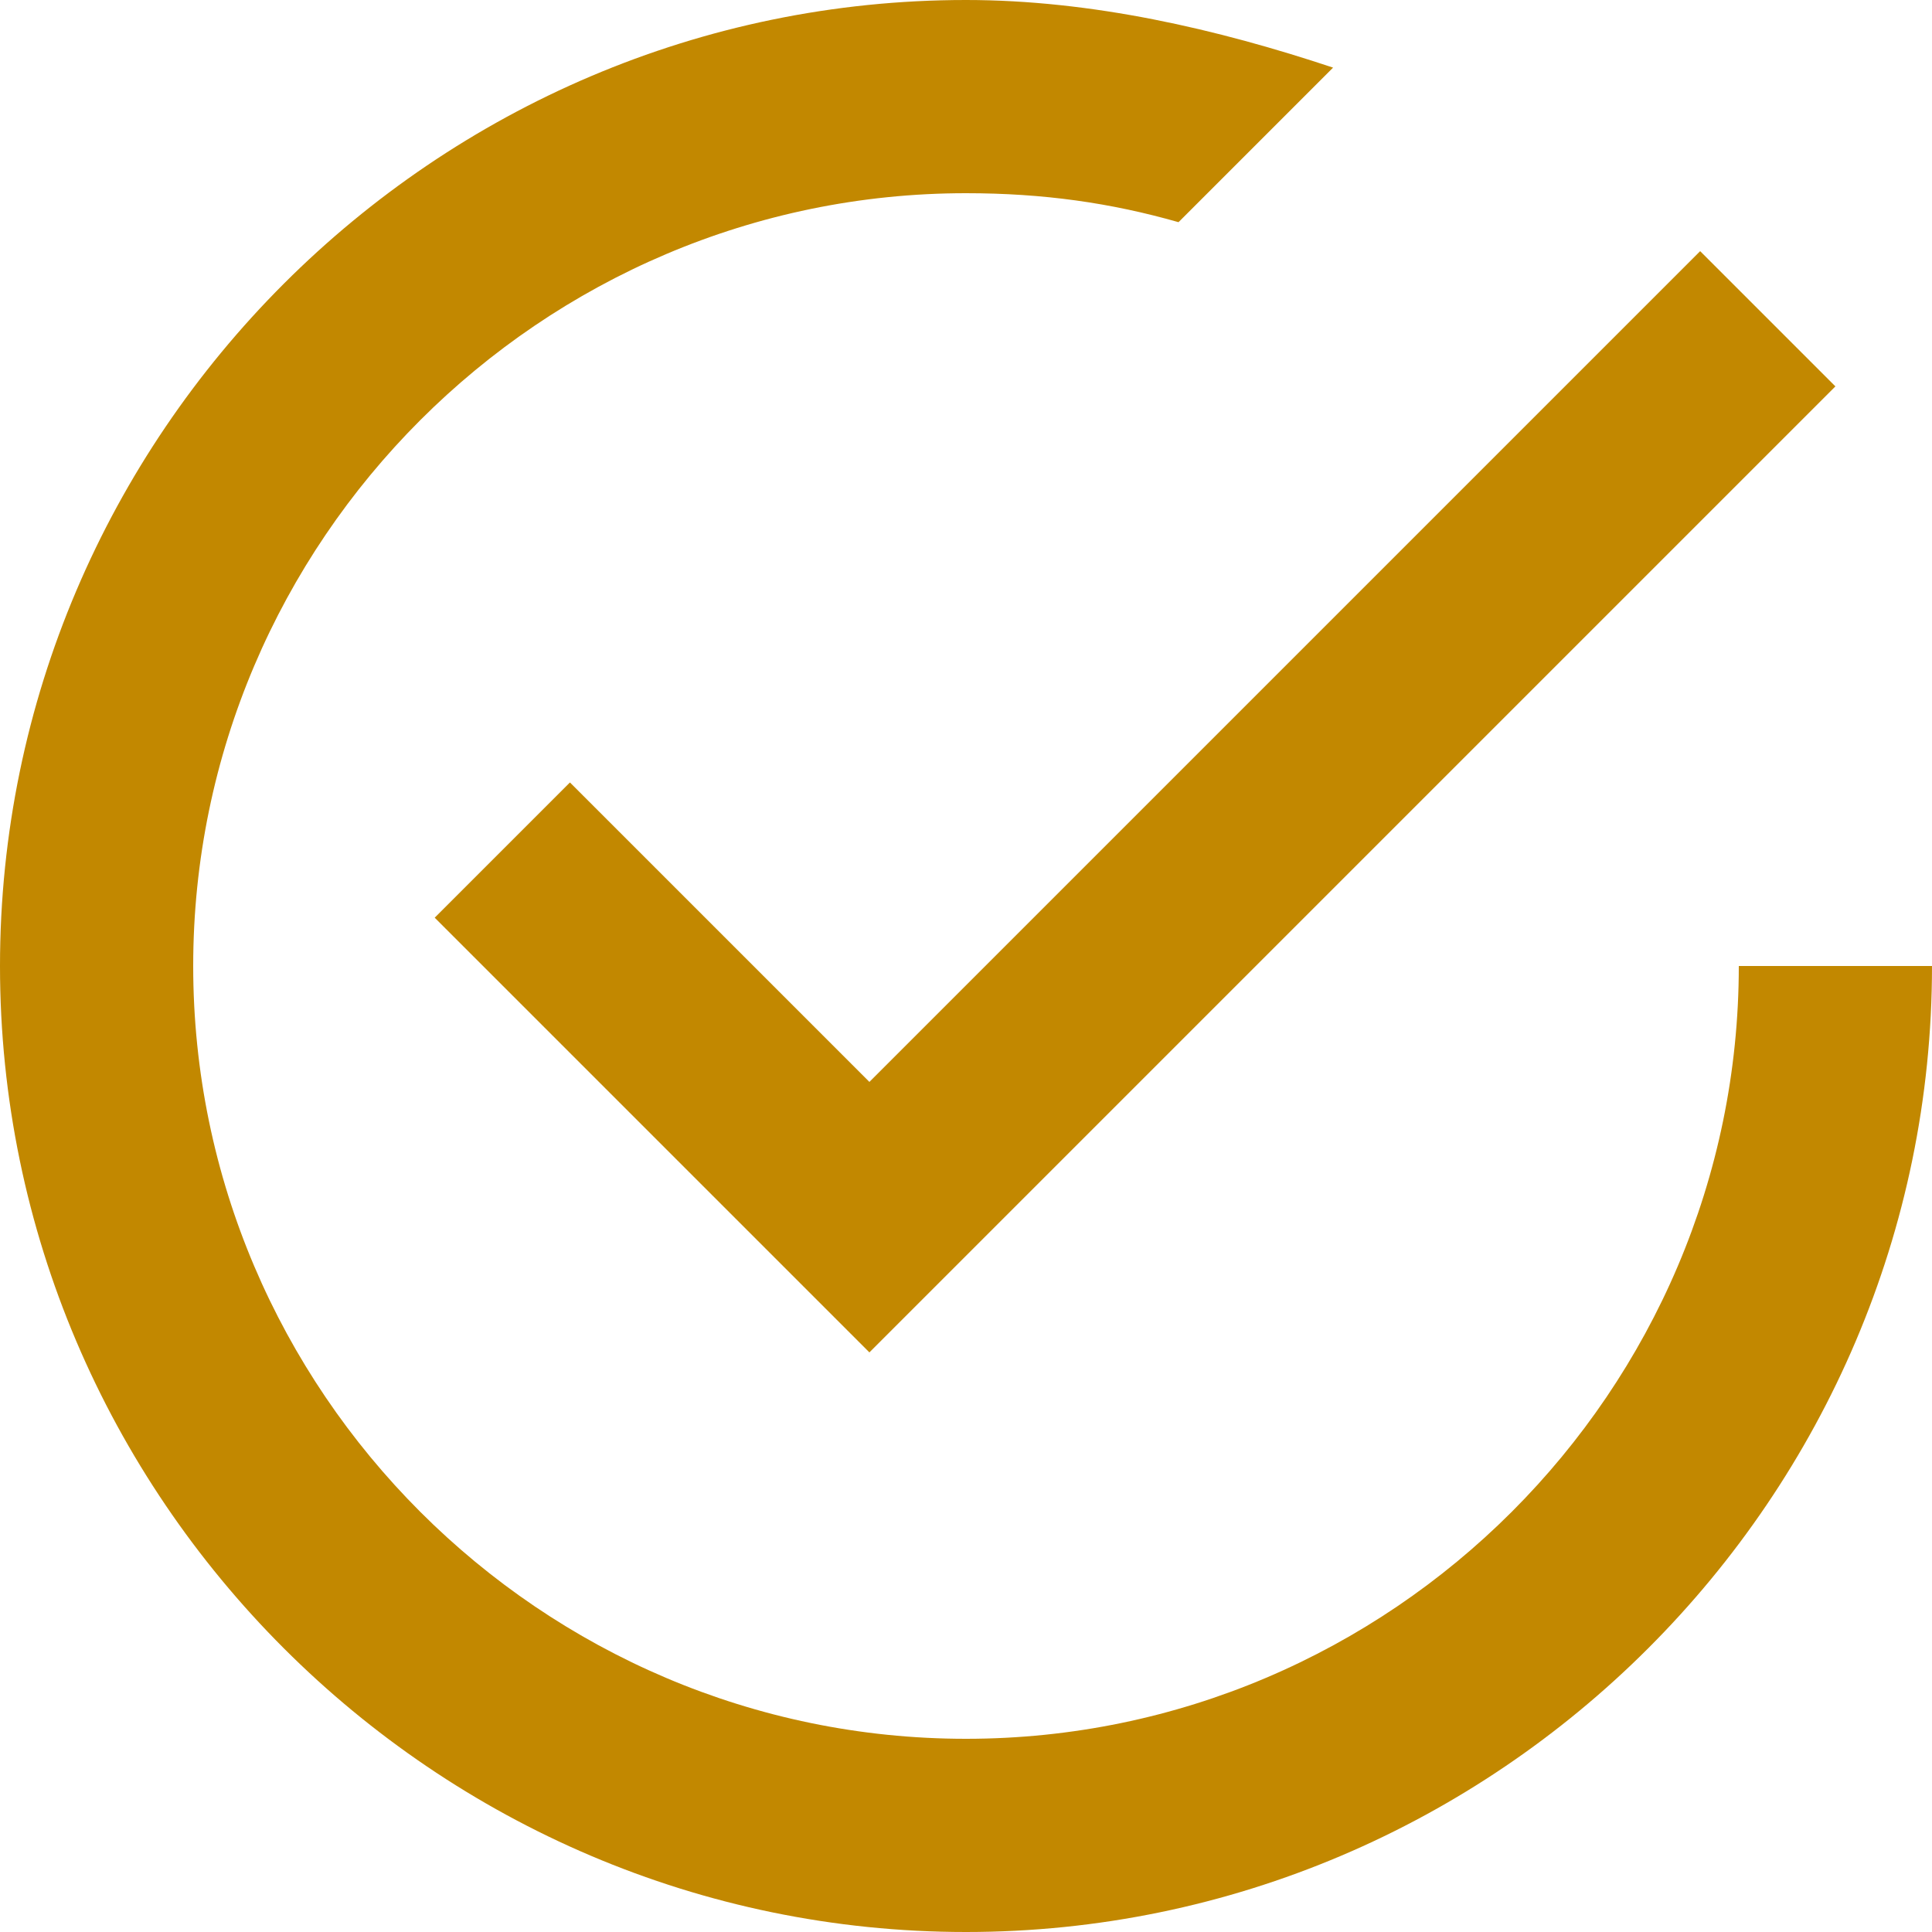
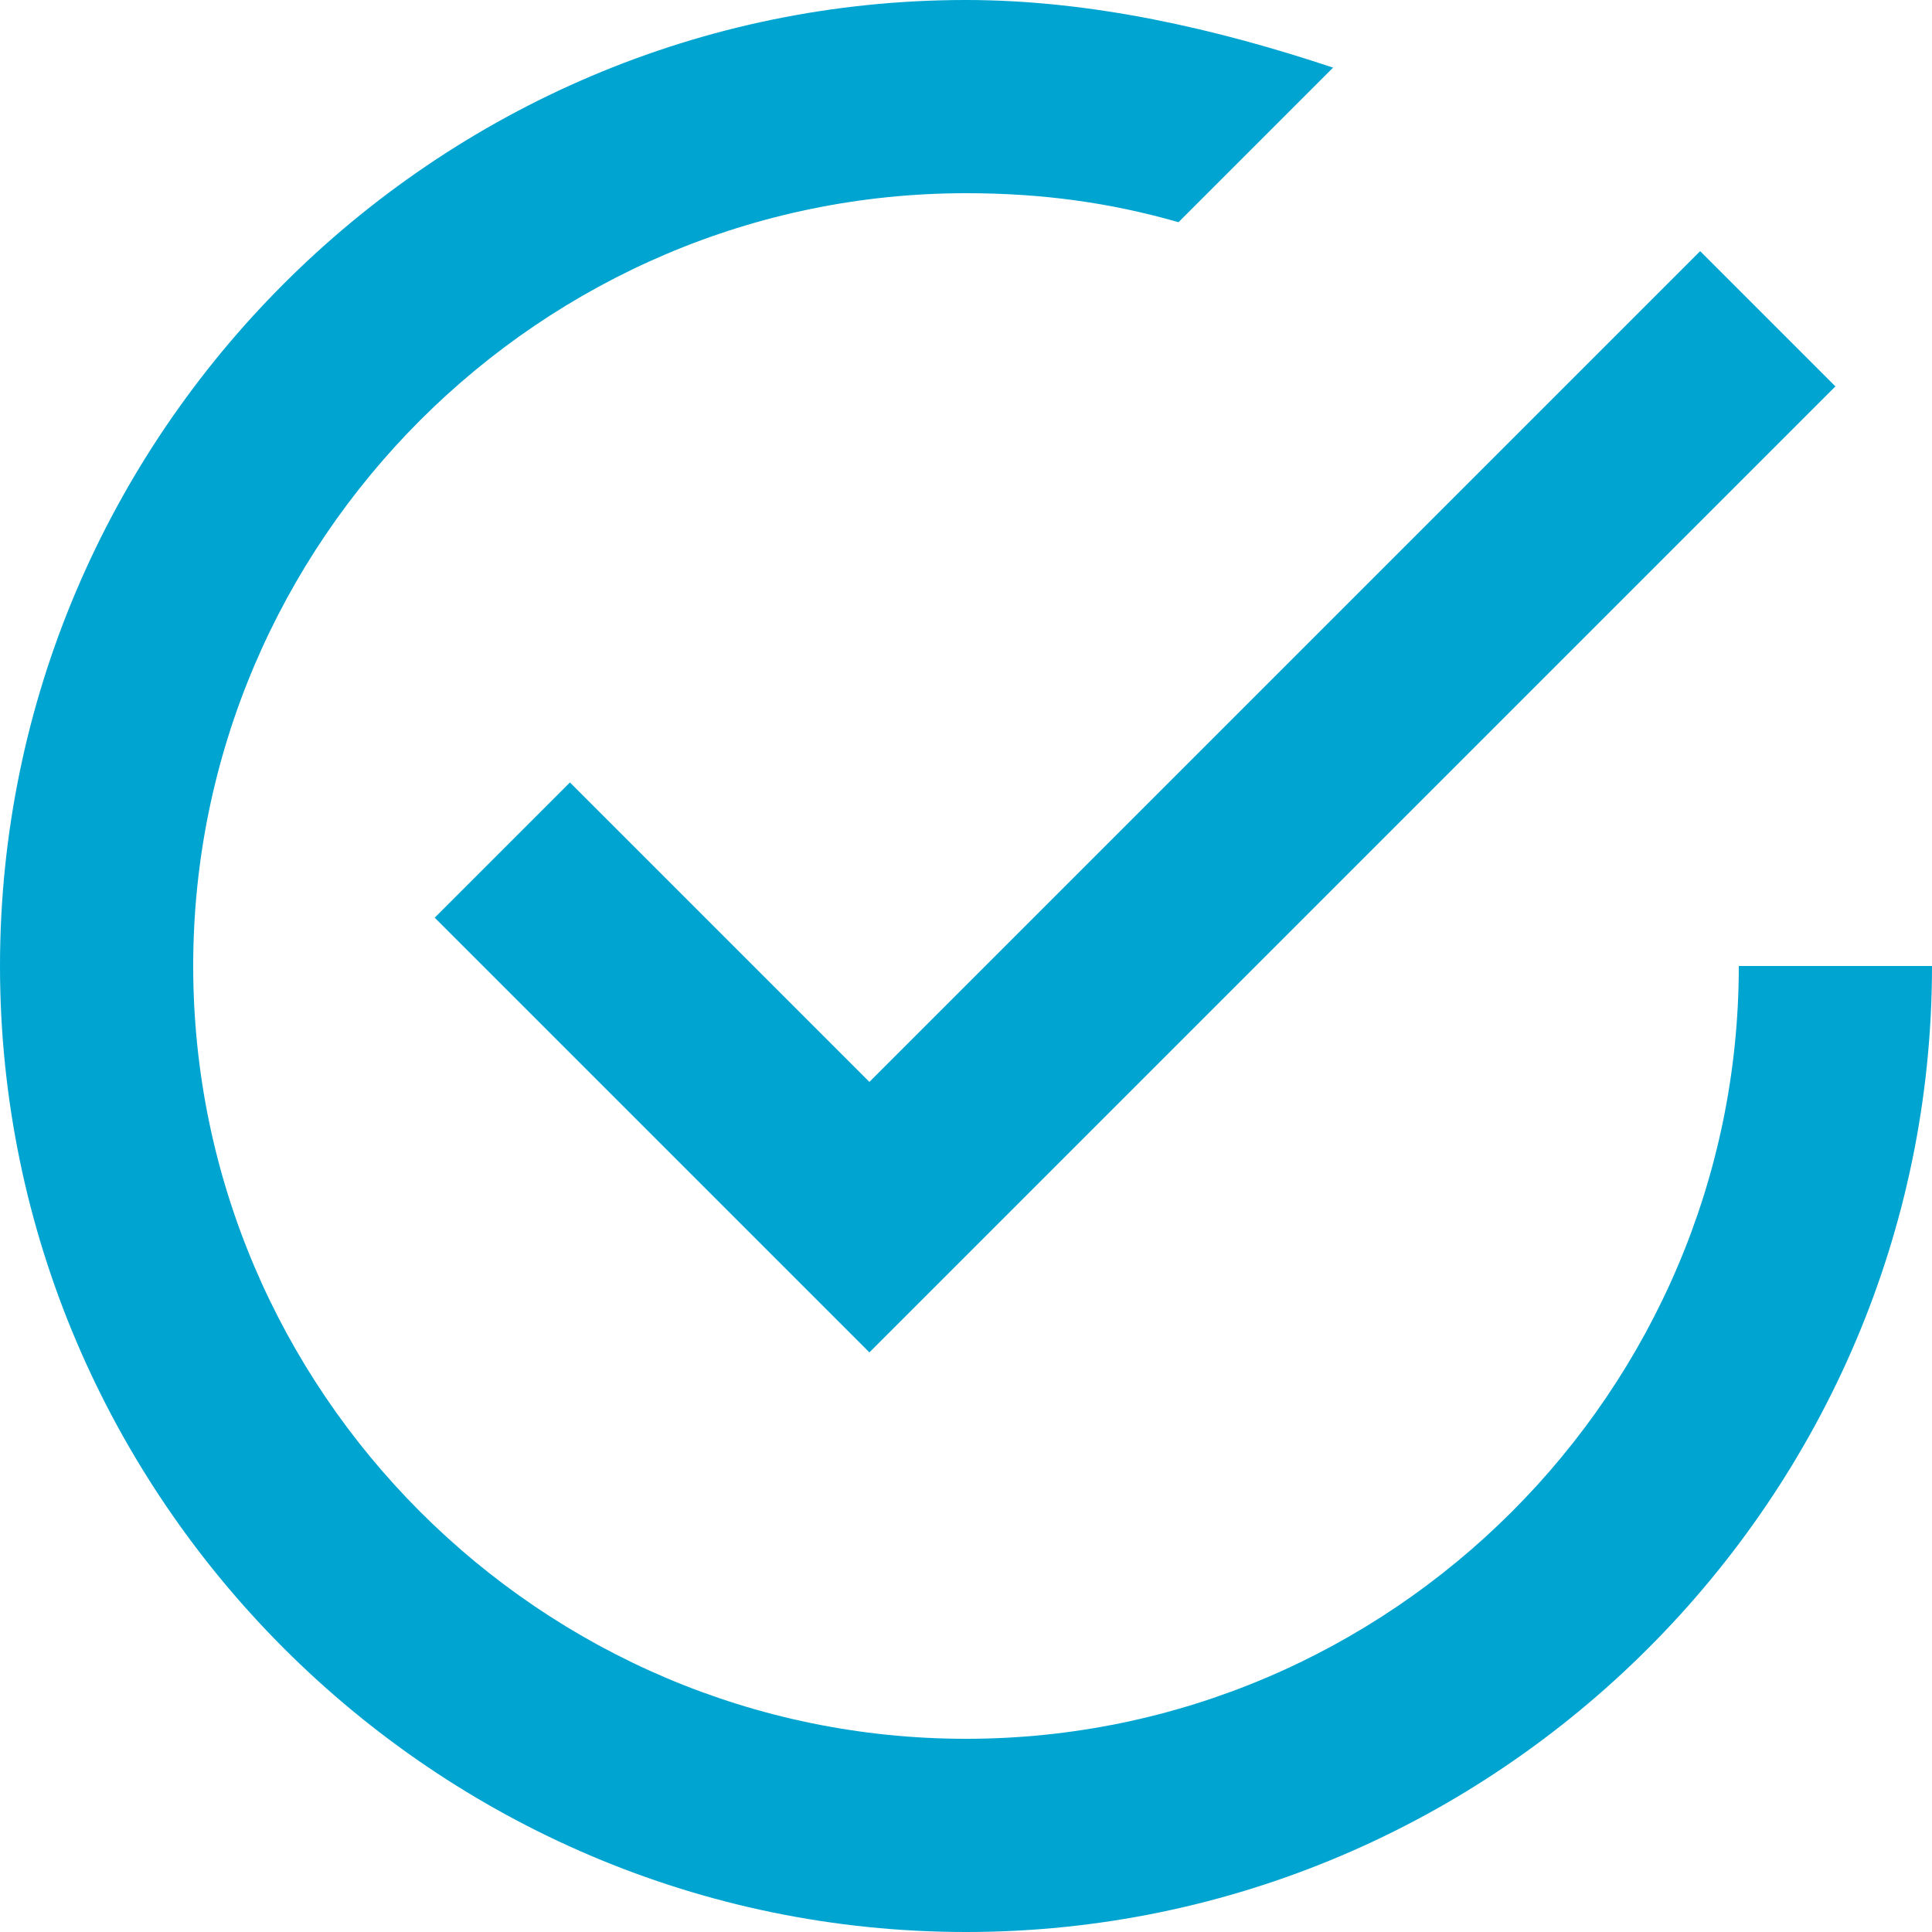
- <svg xmlns="http://www.w3.org/2000/svg" version="1.1" id="Capa_1" x="0px" y="0px" fill="#c28800" width="15px" height="15px" viewBox="0 0 510 510" style="enable-background:new 0 0 510 510;" xml:space="preserve">
+ <svg xmlns="http://www.w3.org/2000/svg" version="1.1" id="Capa_1" x="0px" y="0px" fill="#00a4d1" width="15px" height="15px" viewBox="0 0 510 510" style="enable-background:new 0 0 510 510;" xml:space="preserve">
  <g id="check-circle-outline">
    <path d="M150.45,206.55l-35.7,35.7L229.5,357l255-255l-35.7-35.7L229.5,285.6L150.45,206.55z M459,255c0,112.2-91.8,204-204,204    S51,367.2,51,255S142.8,51,255,51c20.4,0,38.25,2.55,56.1,7.65l40.801-40.8C321.3,7.65,288.15,0,255,0C114.75,0,0,114.75,0,255    s114.75,255,255,255s255-114.75,255-255H459z" />
  </g>
</svg>
